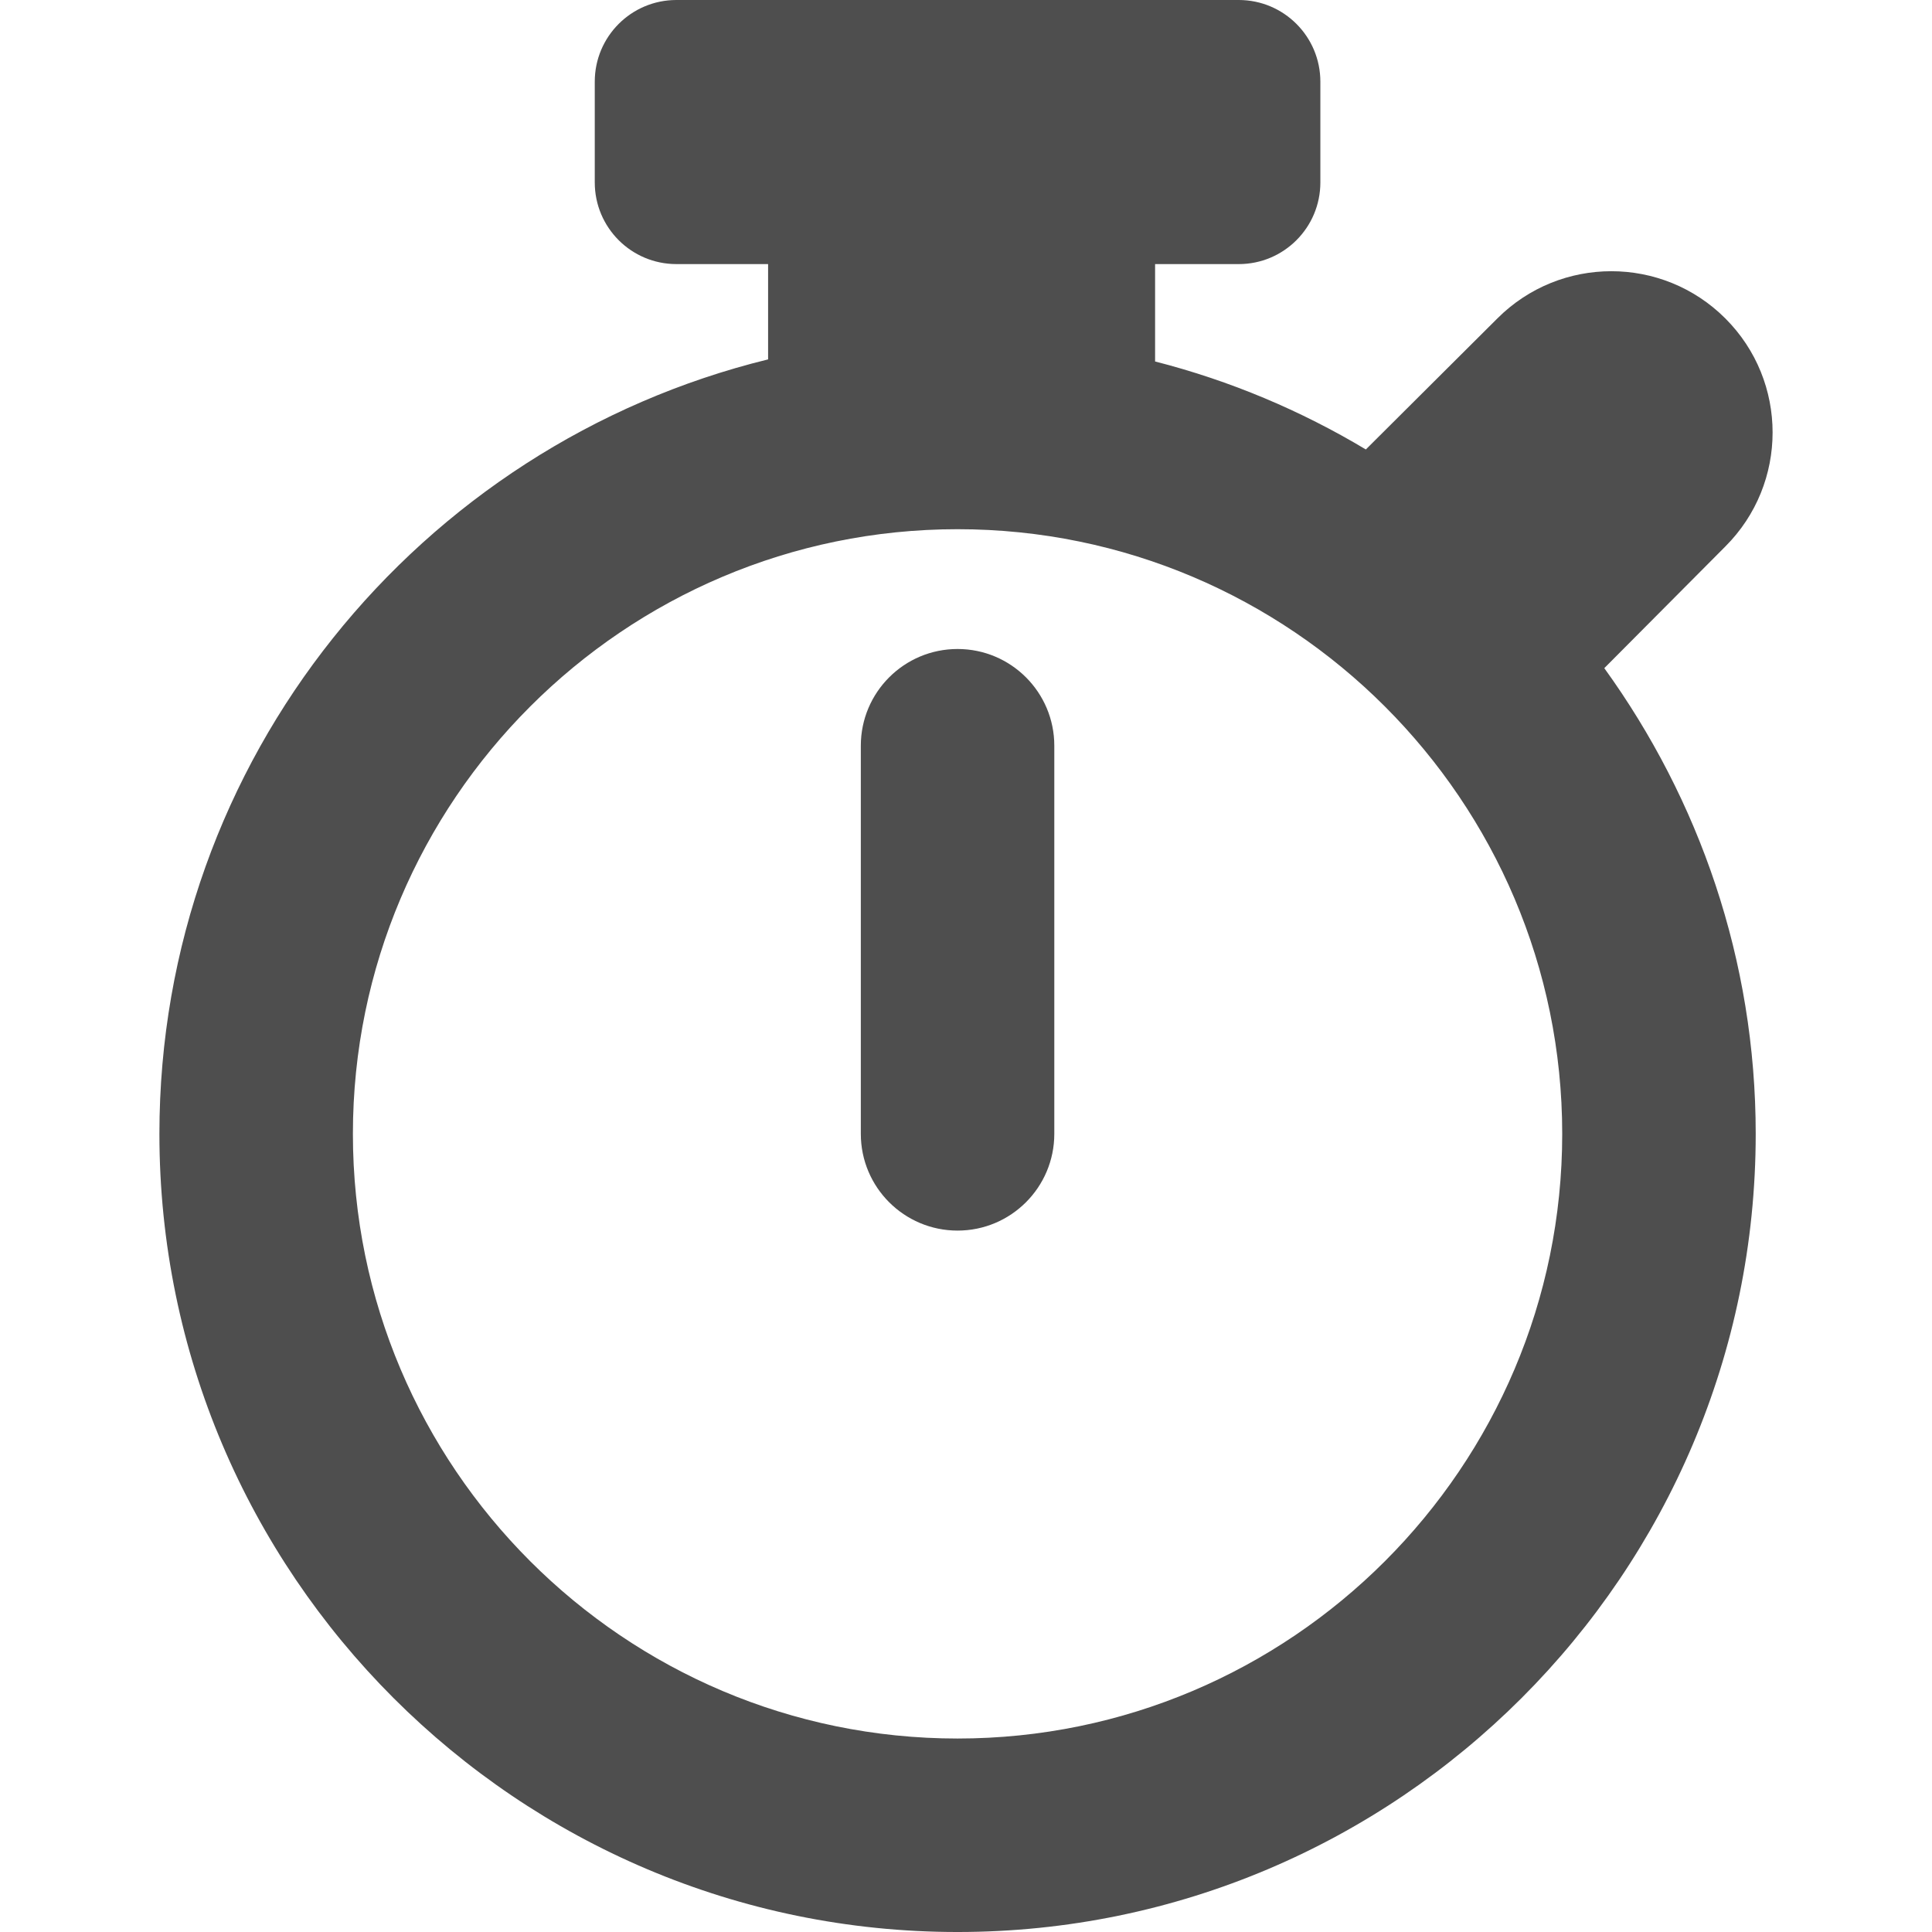
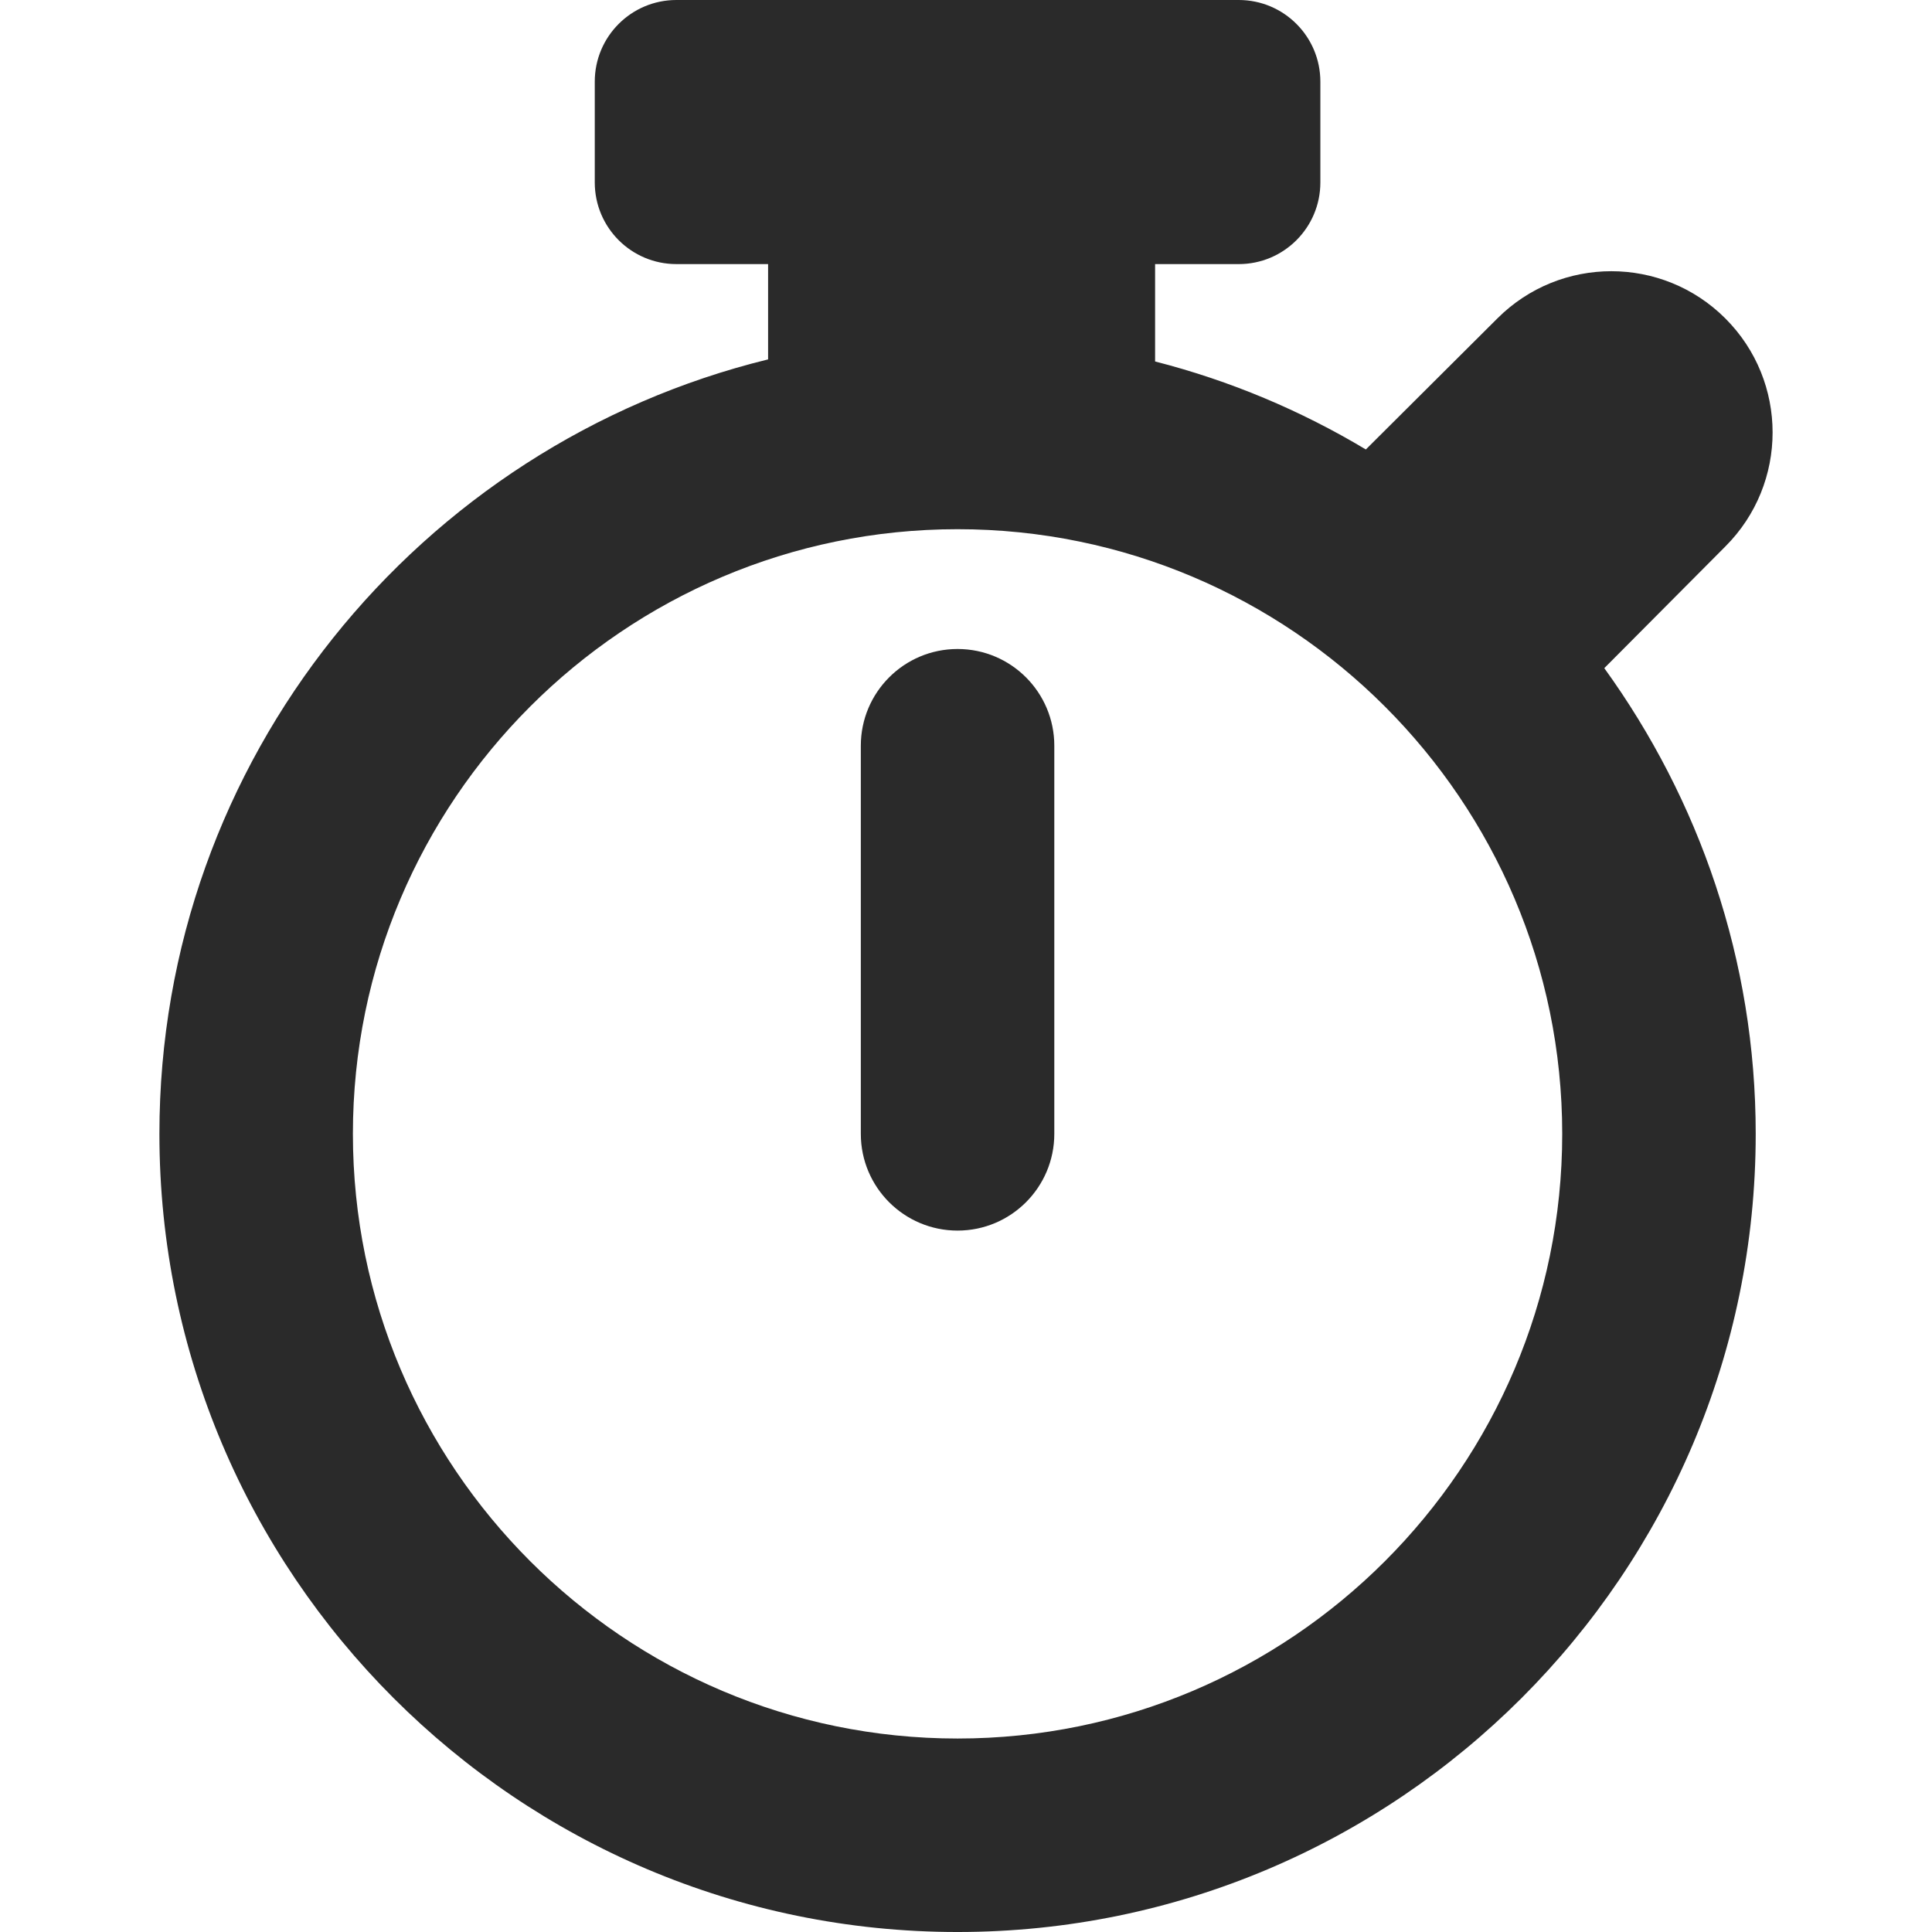
<svg xmlns="http://www.w3.org/2000/svg" fill="#4E4E4E" version="1.1" id="Capa_1" width="256px" height="256px" viewBox="0 0 574.75 574.75" xml:space="preserve" stroke="#4E4E4E" stroke-width="0.006">
+   <defs id="defs4" />
  <g id="SVGRepo_bgCarrier" stroke-width="0" />
  <g id="SVGRepo_tracerCarrier" stroke-linecap="round" stroke-linejoin="round" stroke="#CCCCCC" stroke-width="3.449" />
-   <g id="SVGRepo_iconCarrier">
-     <g>
-       <g>
-         <g>
-           <path d="M513.276,162.567c18.738-18.729,18.738-49.103,0-67.83c-18.738-18.739-49.094-18.739-67.83,0l-39.123,38.975 c-19.321-11.571-40.343-20.463-62.695-26.178V78.566h24.884c13.415,0,24.282-10.877,24.282-24.292V24.292 C392.793,10.877,381.926,0,368.511,0H201.219c-13.415,0-24.282,10.877-24.282,24.292v29.98c0,13.415,10.867,24.292,24.282,24.292 h27.283v28.35C124.754,132.312,47.422,225.83,47.422,337.31c0,130.929,106.524,237.442,237.443,237.442 c130.917,0,237.441-106.515,237.441-237.442c0-51.733-16.844-99.497-45.045-138.543L513.276,162.567z M284.865,517.193 c-99.176,0-179.881-80.694-179.881-179.883c0-99.188,80.702-179.878,179.881-179.878c99.175,0,179.879,80.692,179.879,179.878 C464.745,436.499,384.041,517.193,284.865,517.193z" />
-           <path d="M284.865,193.069c-15.89,0-28.78,12.883-28.78,28.78v115.459c0,15.9,12.891,28.78,28.78,28.78 c15.888,0,28.78-12.883,28.78-28.78V221.85C313.648,205.952,300.753,193.069,284.865,193.069z" />
+   <g id="SVGRepo_iconCarrier" style="fill:#2a2a2a;fill-opacity:1;stroke:none;stroke-opacity:1">
+     <g id="g4" style="fill:#2a2a2a;fill-opacity:1;stroke:none;stroke-opacity:1">
+       <g id="g3" style="fill:#2a2a2a;fill-opacity:1;stroke:none;stroke-opacity:1">
+         <g id="g2" style="fill:#2a2a2a;fill-opacity:1;stroke:none;stroke-opacity:1">
+           <path d="M513.276,162.567c18.738-18.729,18.738-49.103,0-67.83c-18.738-18.739-49.094-18.739-67.83,0l-39.123,38.975 c-19.321-11.571-40.343-20.463-62.695-26.178V78.566h24.884c13.415,0,24.282-10.877,24.282-24.292V24.292 C392.793,10.877,381.926,0,368.511,0H201.219c-13.415,0-24.282,10.877-24.282,24.292v29.98c0,13.415,10.867,24.292,24.282,24.292 h27.283v28.35C124.754,132.312,47.422,225.83,47.422,337.31c0,130.929,106.524,237.442,237.443,237.442 c130.917,0,237.441-106.515,237.441-237.442c0-51.733-16.844-99.497-45.045-138.543L513.276,162.567z M284.865,517.193 c-99.176,0-179.881-80.694-179.881-179.883c0-99.188,80.702-179.878,179.881-179.878c99.175,0,179.879,80.692,179.879,179.878 C464.745,436.499,384.041,517.193,284.865,517.193z" id="path1" style="fill:#2a2a2a;fill-opacity:1;stroke:none;stroke-opacity:1" />
+           <path d="M284.865,193.069c-15.89,0-28.78,12.883-28.78,28.78v115.459c0,15.9,12.891,28.78,28.78,28.78 c15.888,0,28.78-12.883,28.78-28.78V221.85C313.648,205.952,300.753,193.069,284.865,193.069z" id="path2" style="fill:#2a2a2a;fill-opacity:1;stroke:none;stroke-opacity:1" />
        </g>
      </g>
    </g>
  </g>
</svg>
